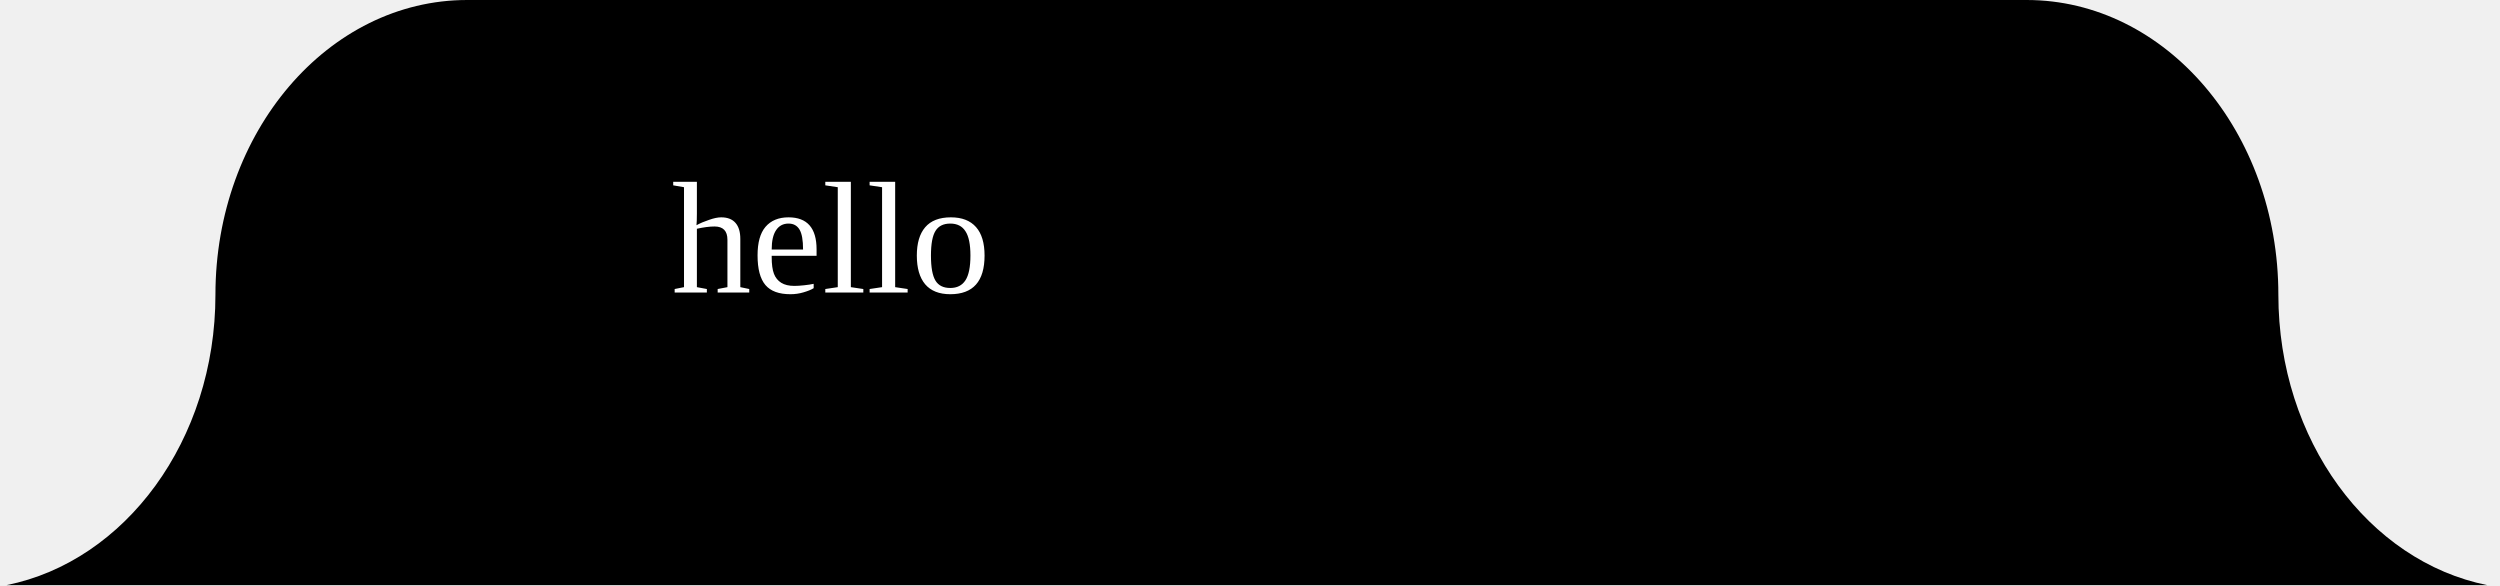
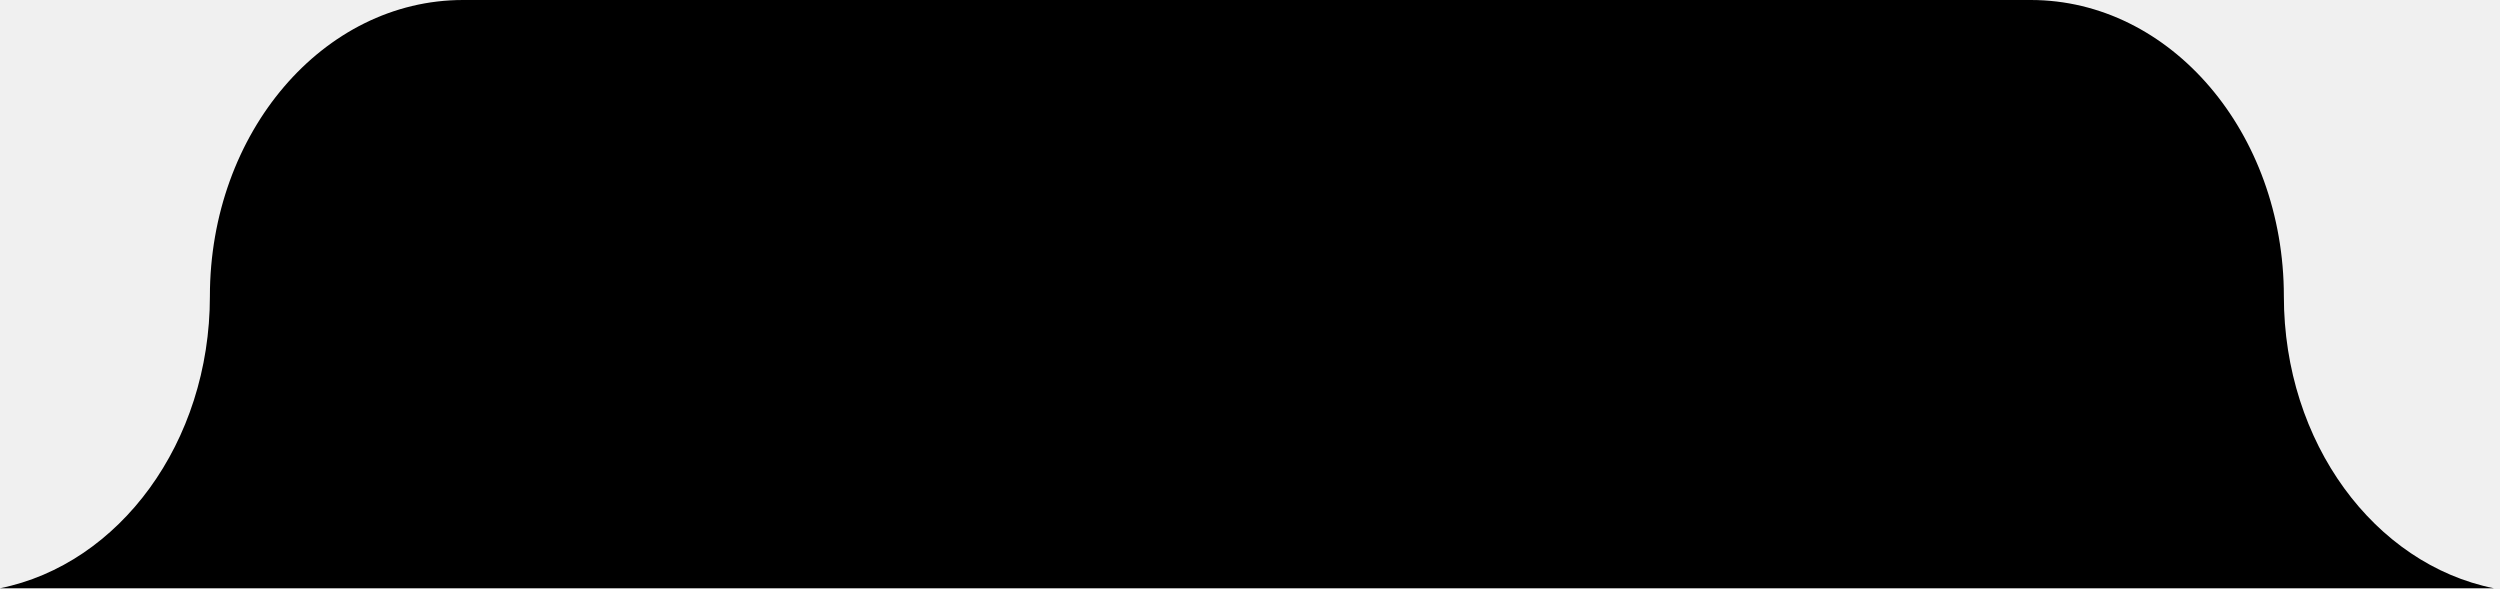
- <svg xmlns="http://www.w3.org/2000/svg" width="188" height="44" viewBox="0 0 187 44" fill="none">
-   <path d="M0 44H186.535C177.618 42.205 170.833 33.111 170.833 22.161C170.833 9.922 162.357 -9.14171e-07 151.9 0L34.634 1.02517e-05C24.178 1.11658e-05 15.701 9.922 15.701 22.161C15.701 33.111 8.917 42.205 0 44Z" fill="currentColor" />
-   <text x="50" y="22" fill="white">hello</text>
+ <svg xmlns="http://www.w3.org/2000/svg" width="187" height="44" viewBox="0 0 187 44" fill="none">
+   <path d="M0 44H186.535C177.618 42.205 170.833 33.111 170.833 22.161C170.833 9.922 162.357 0 151.9 0L34.634 1.02517e-05C24.178 1.11658e-05 15.7 9.922 15.7 22.161C15.7 33.111 8.917 42.205 0 44Z" fill="currentColor" />
</svg>
